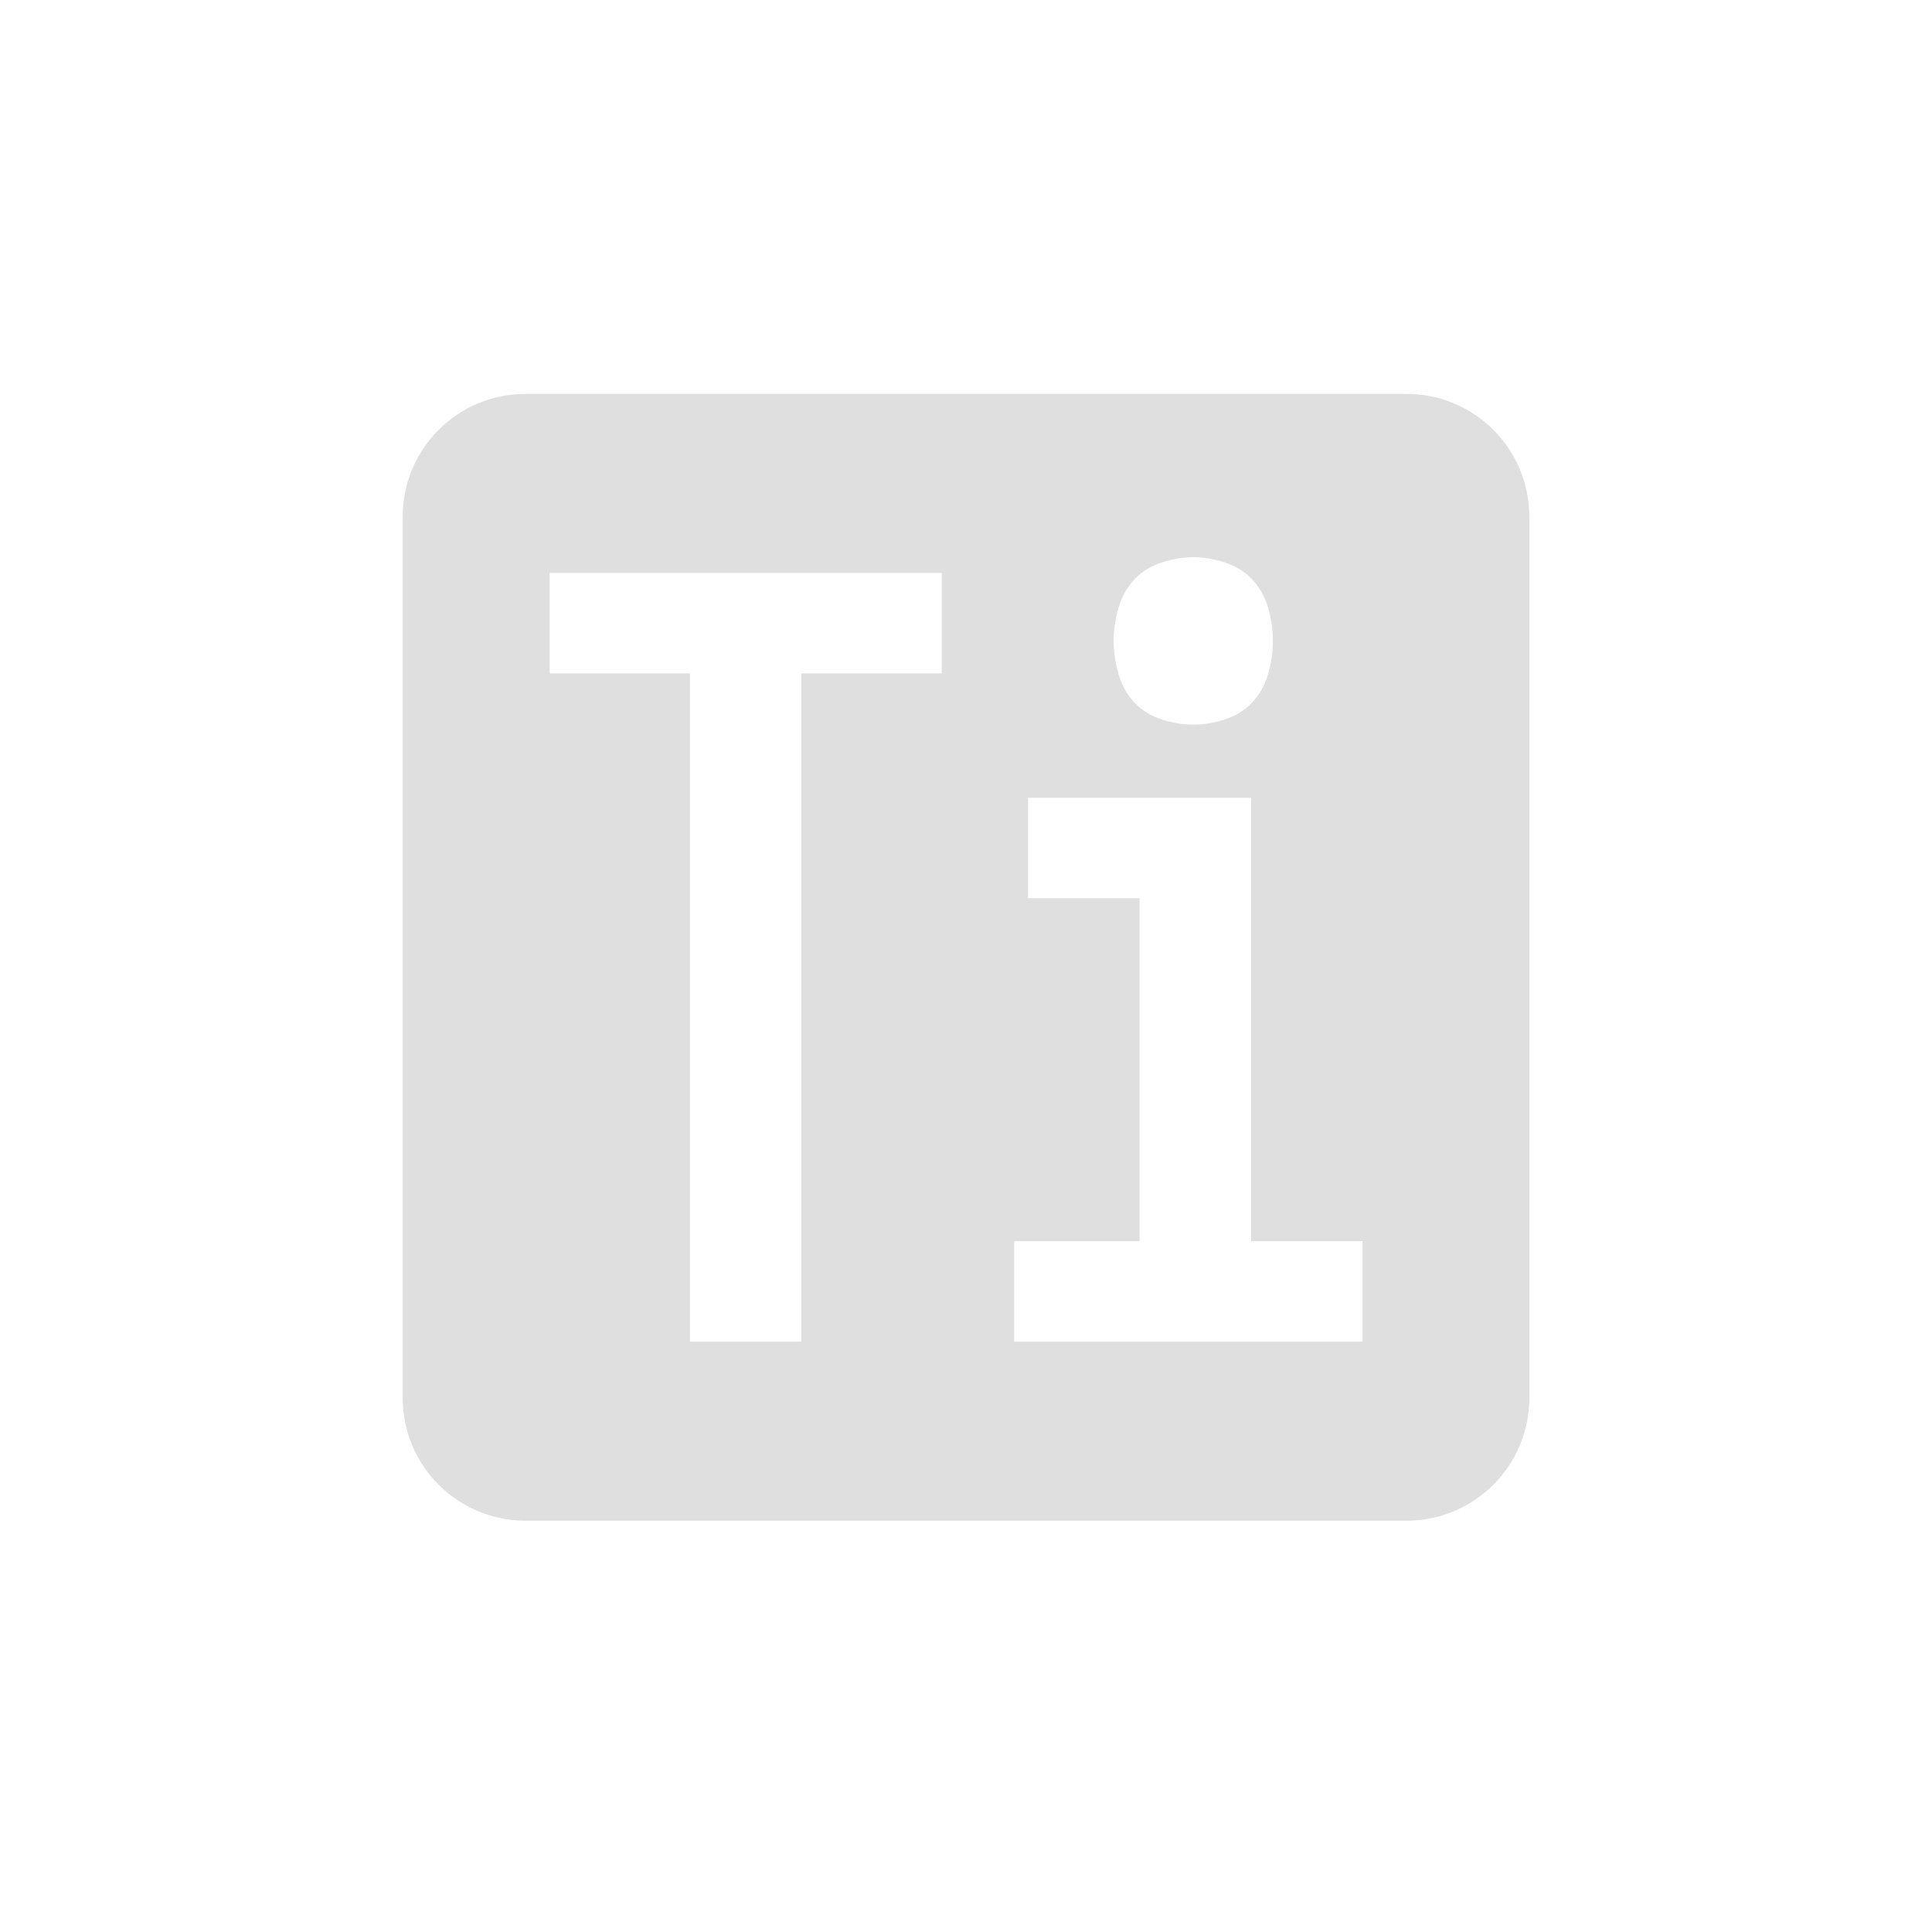
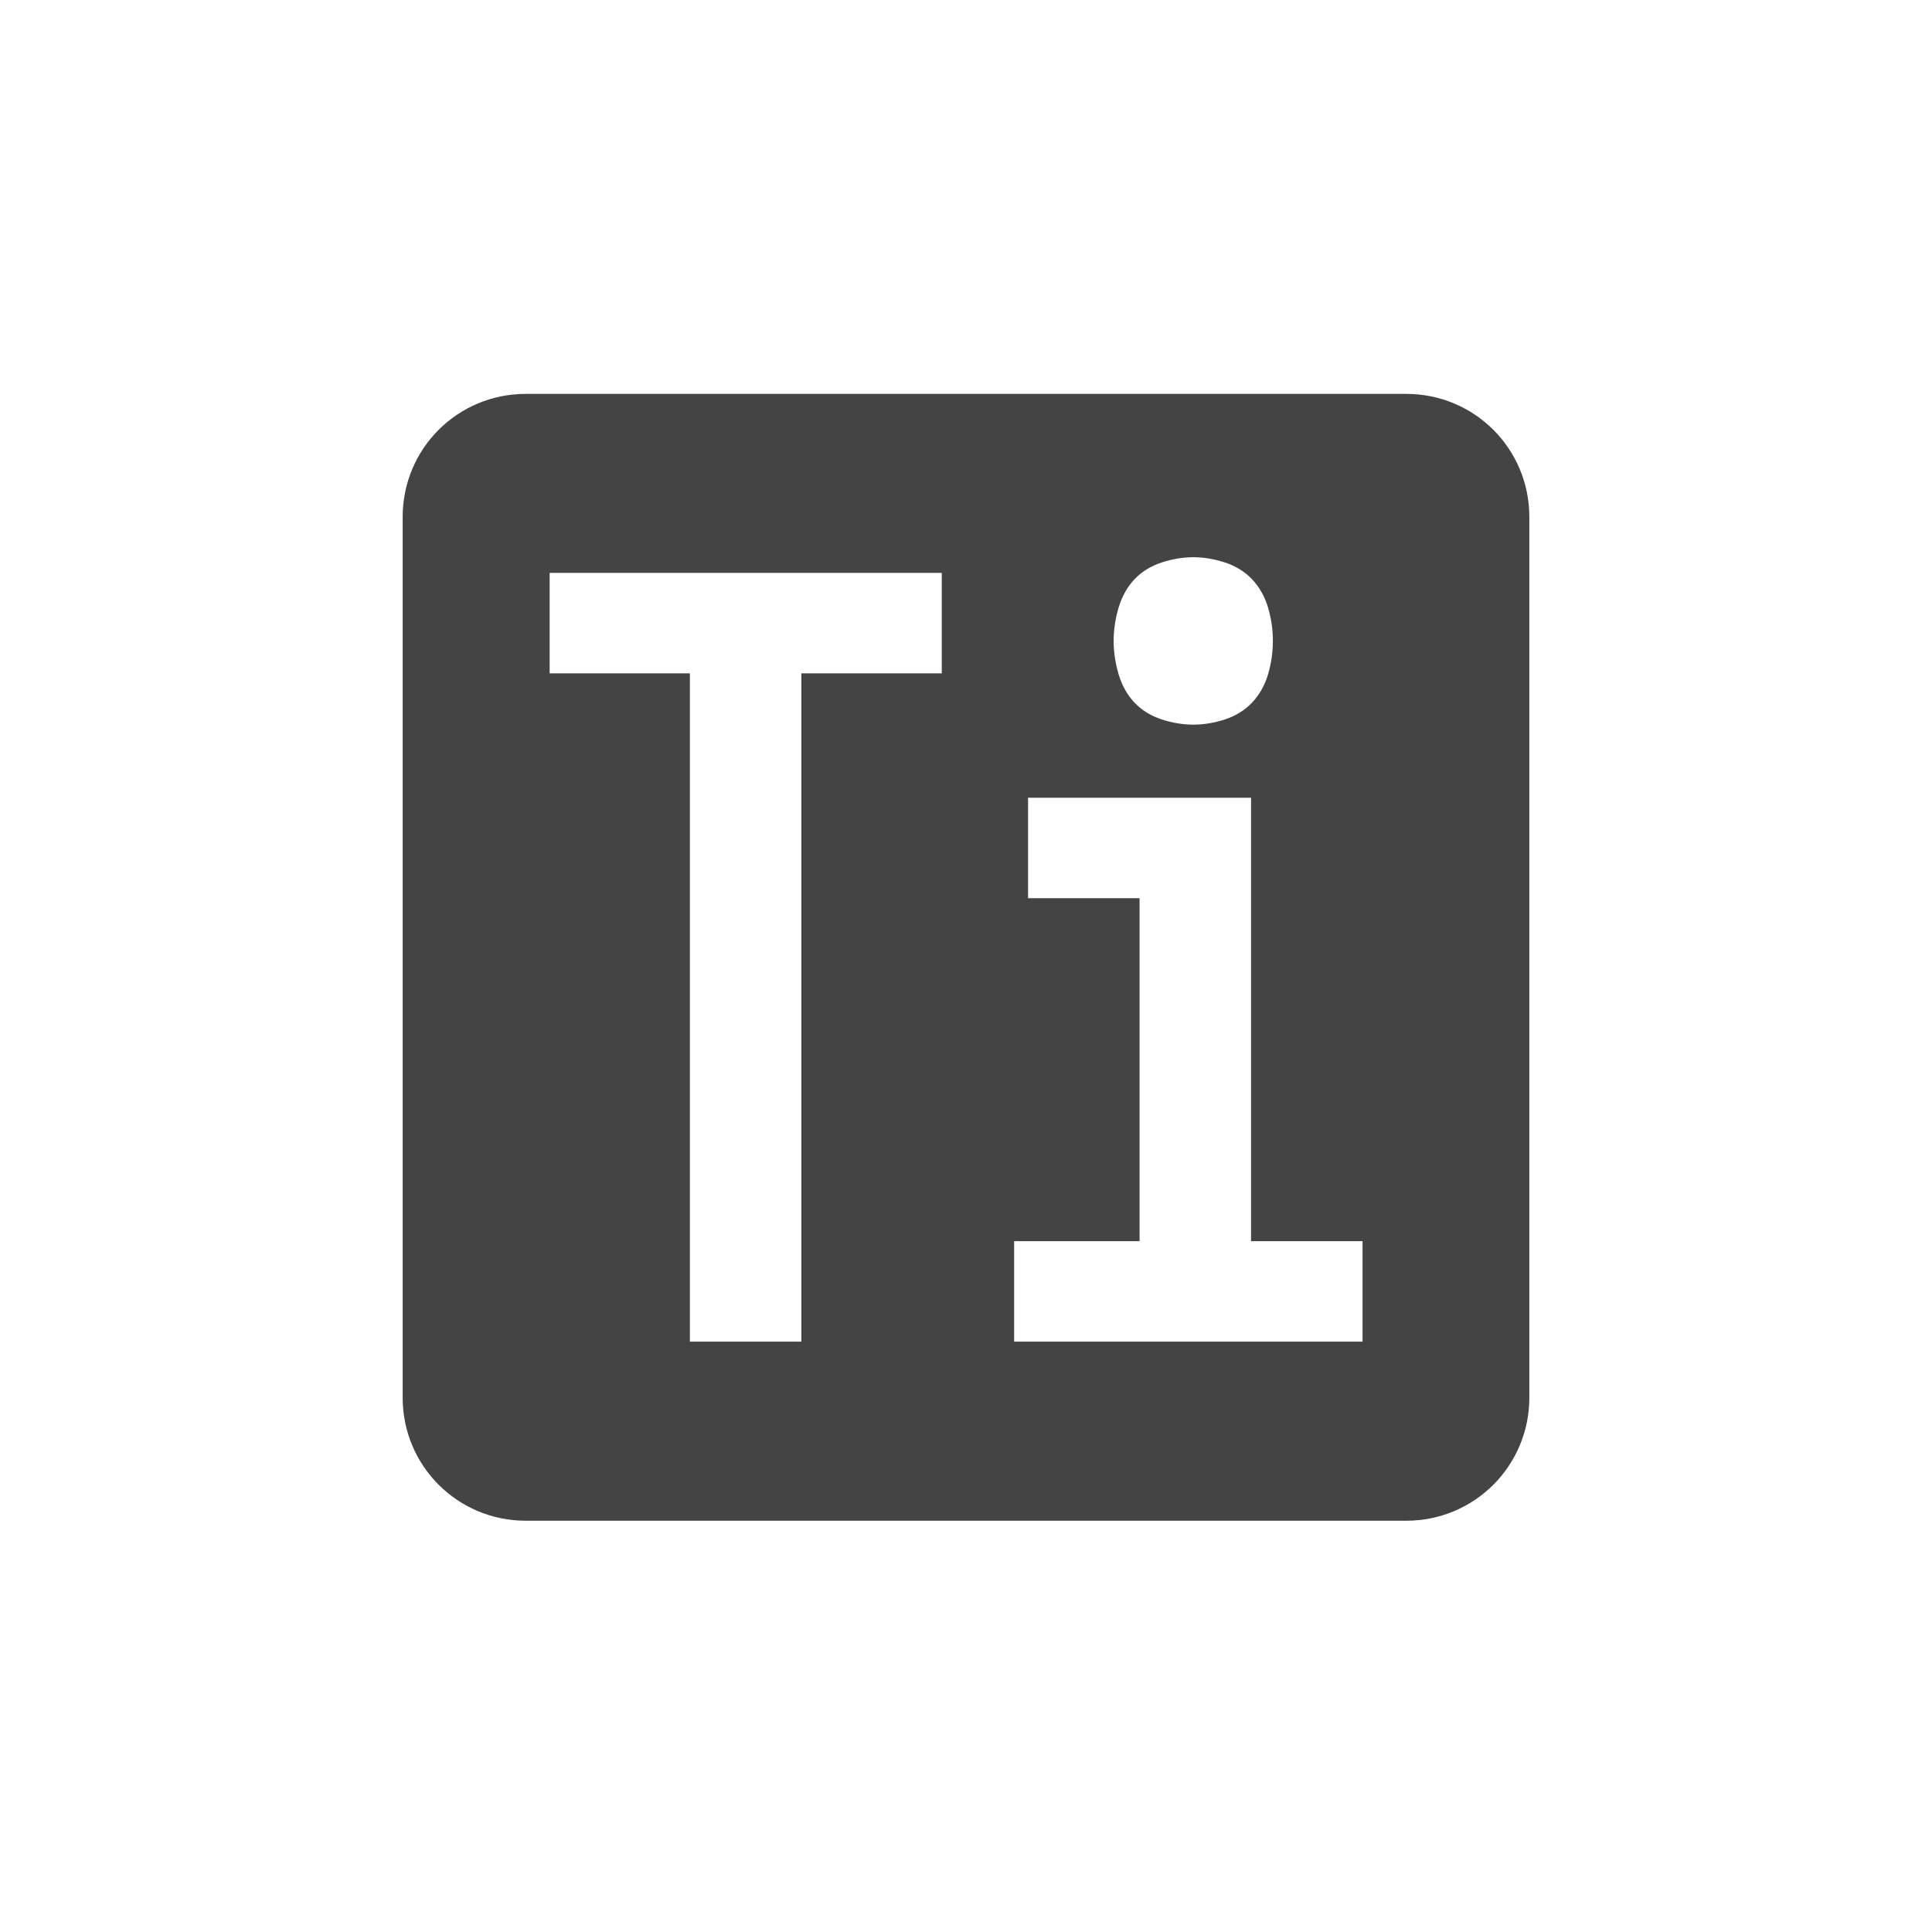
<svg xmlns="http://www.w3.org/2000/svg" width="24" height="24" version="1.1" id="svg1">
  <defs id="defs1">
    <style id="current-color-scheme" type="text/css">
   .ColorScheme-Text { color:#dfdfdf; } .ColorScheme-Highlight { color:#4285f4; } .ColorScheme-NeutralText { color:#ff9800; } .ColorScheme-PositiveText { color:#4caf50; } .ColorScheme-NegativeText { color:#f44336; }
  </style>
  </defs>
-   <path id="rect2" style="fill:#dfdfdf;fill-opacity:1;stroke-width:3.5;stroke-linecap:round" d="M 6.531 4.893 C 5.684 4.893 5.002 5.574 5.002 6.422 L 5.002 17.361 C 5.002 18.209 5.684 18.891 6.531 18.891 L 17.469 18.891 C 18.316 18.891 18.998 18.209 18.998 17.361 L 18.998 6.422 C 18.998 5.574 18.316 4.893 17.469 4.893 L 6.531 4.893 z M 14.824 6.922 C 14.956 6.922 15.087 6.945 15.219 6.988 C 15.351 7.032 15.462 7.1 15.553 7.195 C 15.643 7.291 15.711 7.408 15.752 7.547 C 15.793 7.685 15.812 7.822 15.812 7.961 C 15.812 8.1 15.793 8.238 15.752 8.377 C 15.711 8.516 15.643 8.633 15.553 8.729 C 15.462 8.824 15.351 8.892 15.219 8.936 C 15.087 8.979 14.956 9.002 14.824 9.002 C 14.692 9.002 14.56 8.979 14.428 8.936 C 14.296 8.892 14.184 8.824 14.094 8.729 C 14.003 8.633 13.938 8.516 13.896 8.377 C 13.855 8.238 13.834 8.1 13.834 7.961 C 13.834 7.822 13.855 7.685 13.896 7.547 C 13.938 7.408 14.003 7.291 14.094 7.195 C 14.184 7.1 14.296 7.032 14.428 6.988 C 14.56 6.945 14.692 6.922 14.824 6.922 z M 6.828 7.117 L 11.699 7.117 L 11.699 8.365 L 9.955 8.365 L 9.955 16.666 L 8.57 16.666 L 8.57 8.365 L 6.828 8.365 L 6.828 7.117 z M 12.771 9.91 L 15.541 9.91 L 15.541 15.418 L 16.926 15.418 L 16.926 16.666 L 12.598 16.666 L 12.598 15.418 L 14.156 15.418 L 14.156 11.158 L 12.771 11.158 L 12.771 9.91 z " />
+   <path id="rect2" style="fill:#444444;fill-opacity:1;stroke-width:3.5;stroke-linecap:round" d="M 6.531 4.893 C 5.684 4.893 5.002 5.574 5.002 6.422 L 5.002 17.361 C 5.002 18.209 5.684 18.891 6.531 18.891 L 17.469 18.891 C 18.316 18.891 18.998 18.209 18.998 17.361 L 18.998 6.422 C 18.998 5.574 18.316 4.893 17.469 4.893 L 6.531 4.893 z M 14.824 6.922 C 14.956 6.922 15.087 6.945 15.219 6.988 C 15.351 7.032 15.462 7.1 15.553 7.195 C 15.643 7.291 15.711 7.408 15.752 7.547 C 15.793 7.685 15.812 7.822 15.812 7.961 C 15.812 8.1 15.793 8.238 15.752 8.377 C 15.711 8.516 15.643 8.633 15.553 8.729 C 15.462 8.824 15.351 8.892 15.219 8.936 C 15.087 8.979 14.956 9.002 14.824 9.002 C 14.692 9.002 14.56 8.979 14.428 8.936 C 14.296 8.892 14.184 8.824 14.094 8.729 C 14.003 8.633 13.938 8.516 13.896 8.377 C 13.855 8.238 13.834 8.1 13.834 7.961 C 13.834 7.822 13.855 7.685 13.896 7.547 C 13.938 7.408 14.003 7.291 14.094 7.195 C 14.184 7.1 14.296 7.032 14.428 6.988 C 14.56 6.945 14.692 6.922 14.824 6.922 z M 6.828 7.117 L 11.699 7.117 L 11.699 8.365 L 9.955 8.365 L 9.955 16.666 L 8.57 16.666 L 8.57 8.365 L 6.828 8.365 L 6.828 7.117 z M 12.771 9.91 L 15.541 9.91 L 15.541 15.418 L 16.926 15.418 L 16.926 16.666 L 12.598 16.666 L 12.598 15.418 L 14.156 15.418 L 14.156 11.158 L 12.771 11.158 L 12.771 9.91 z " />
</svg>
